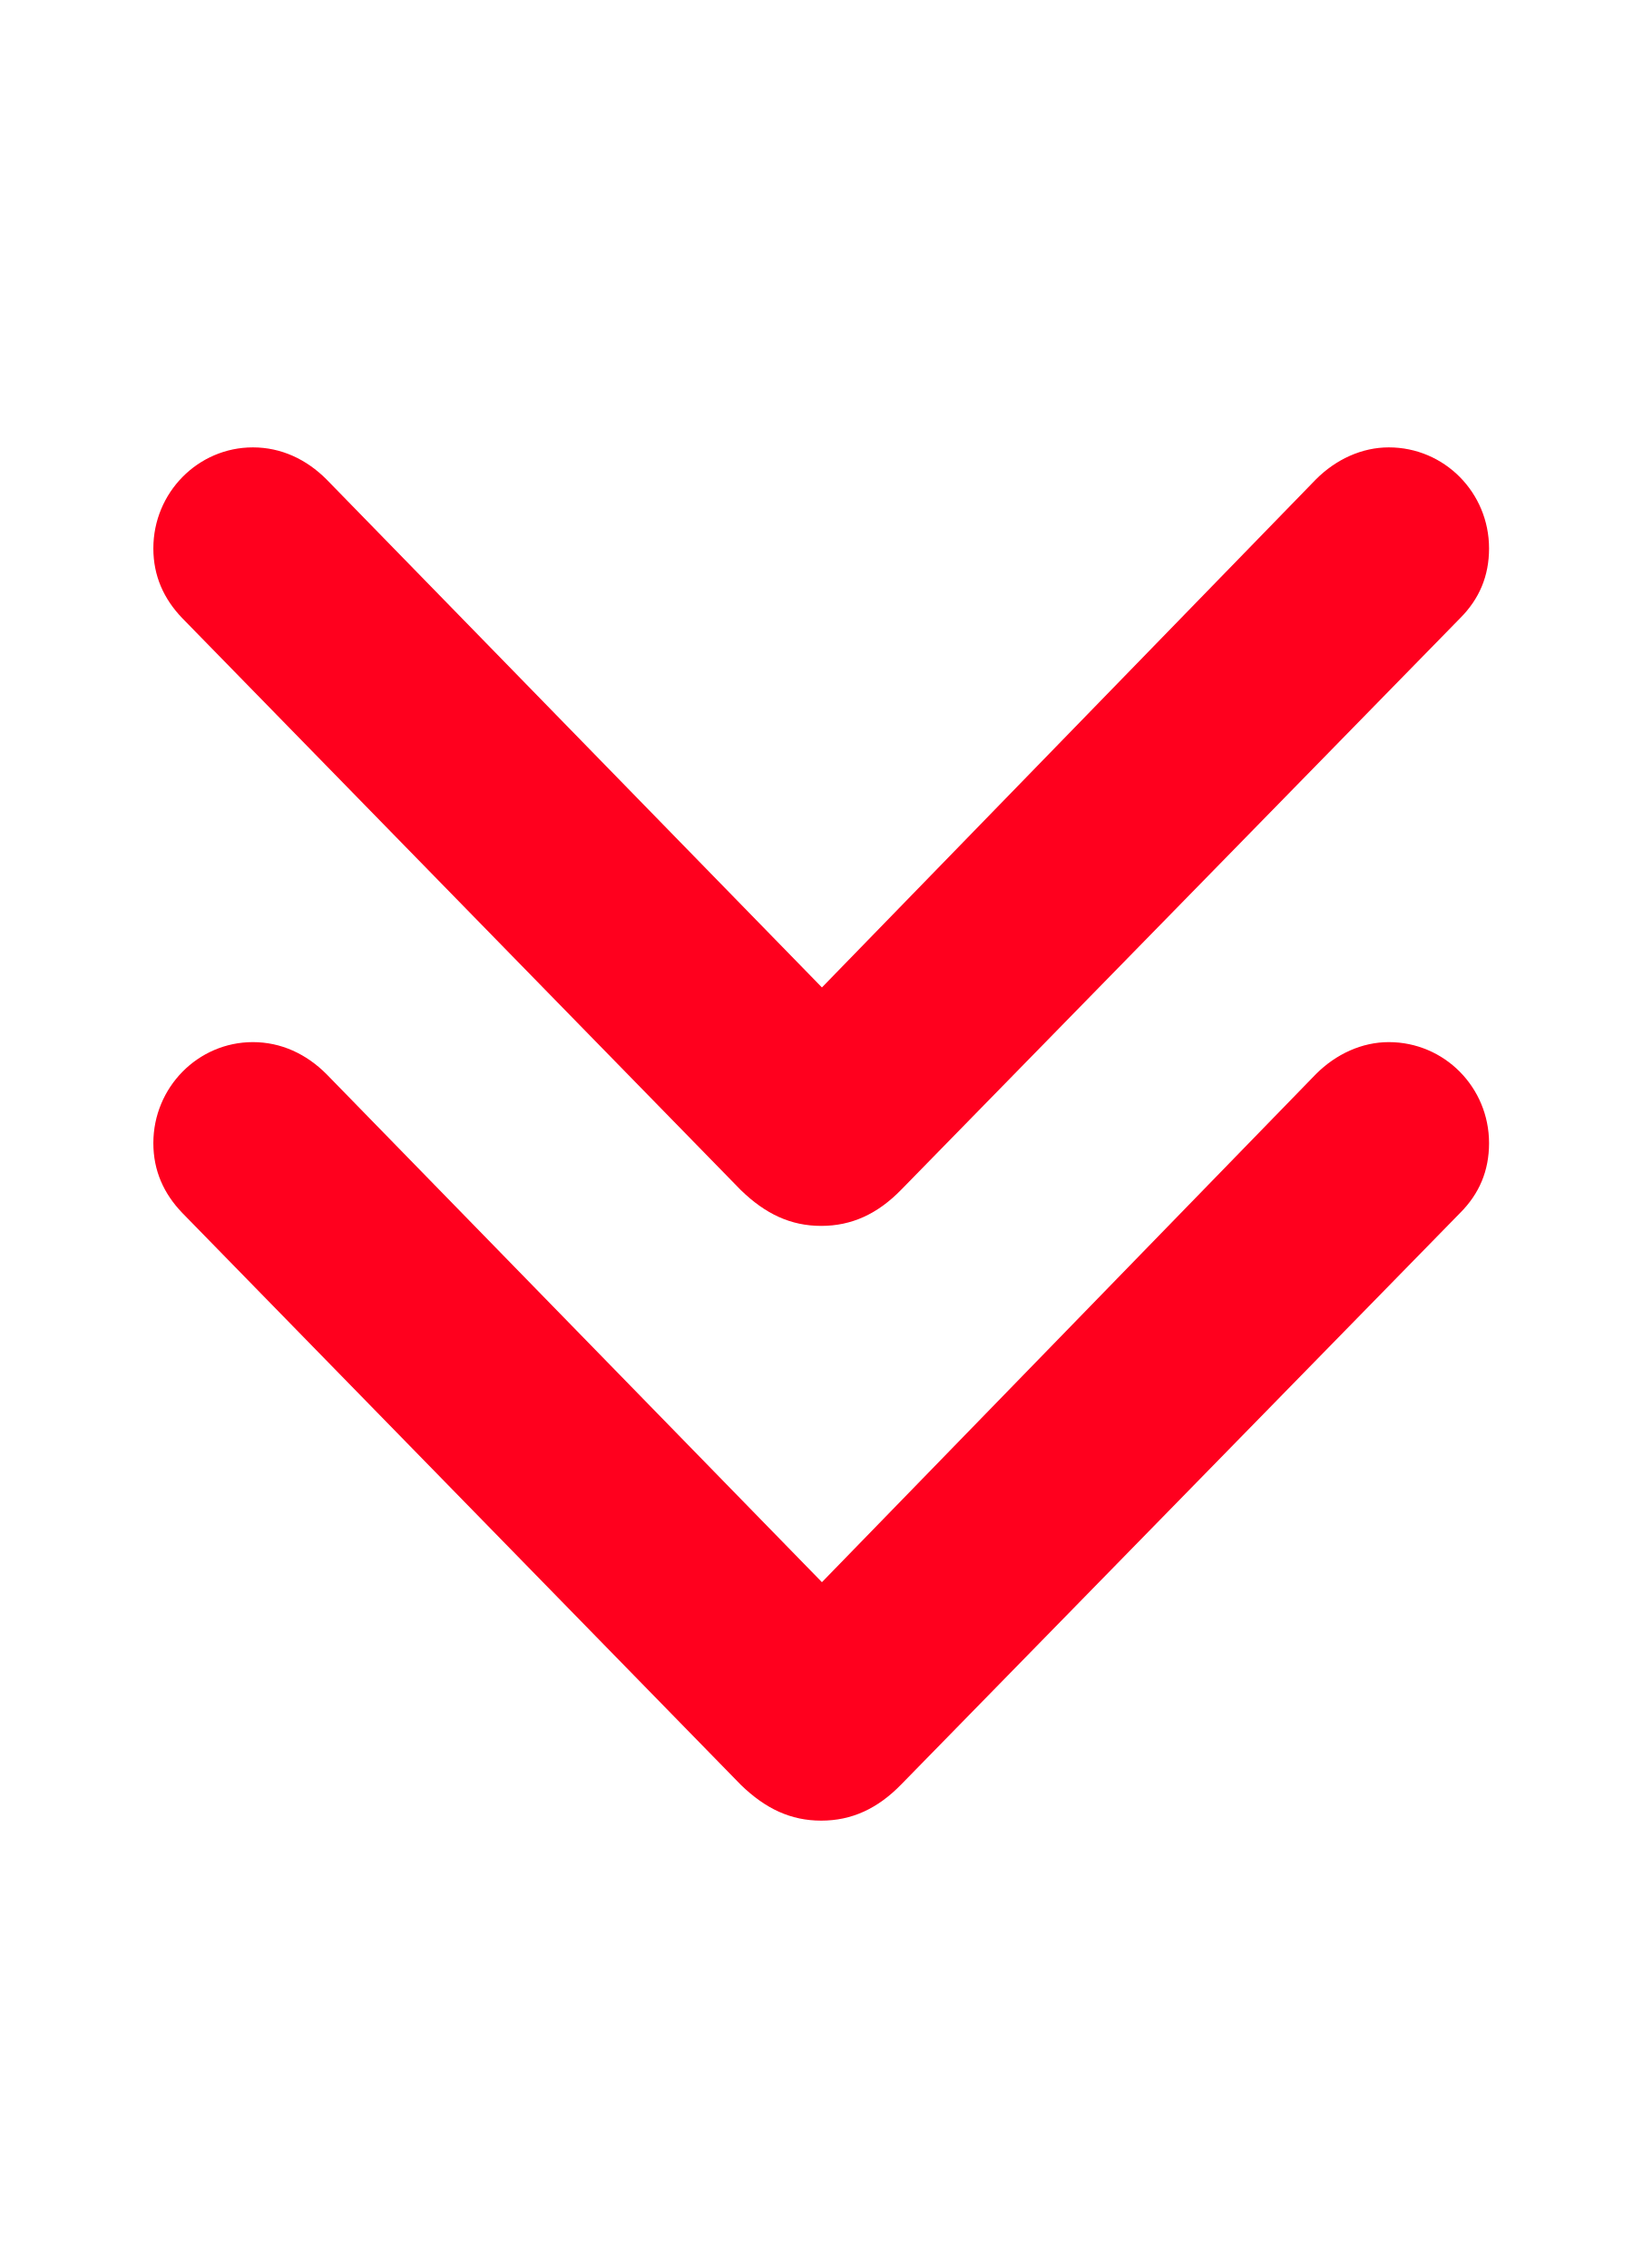
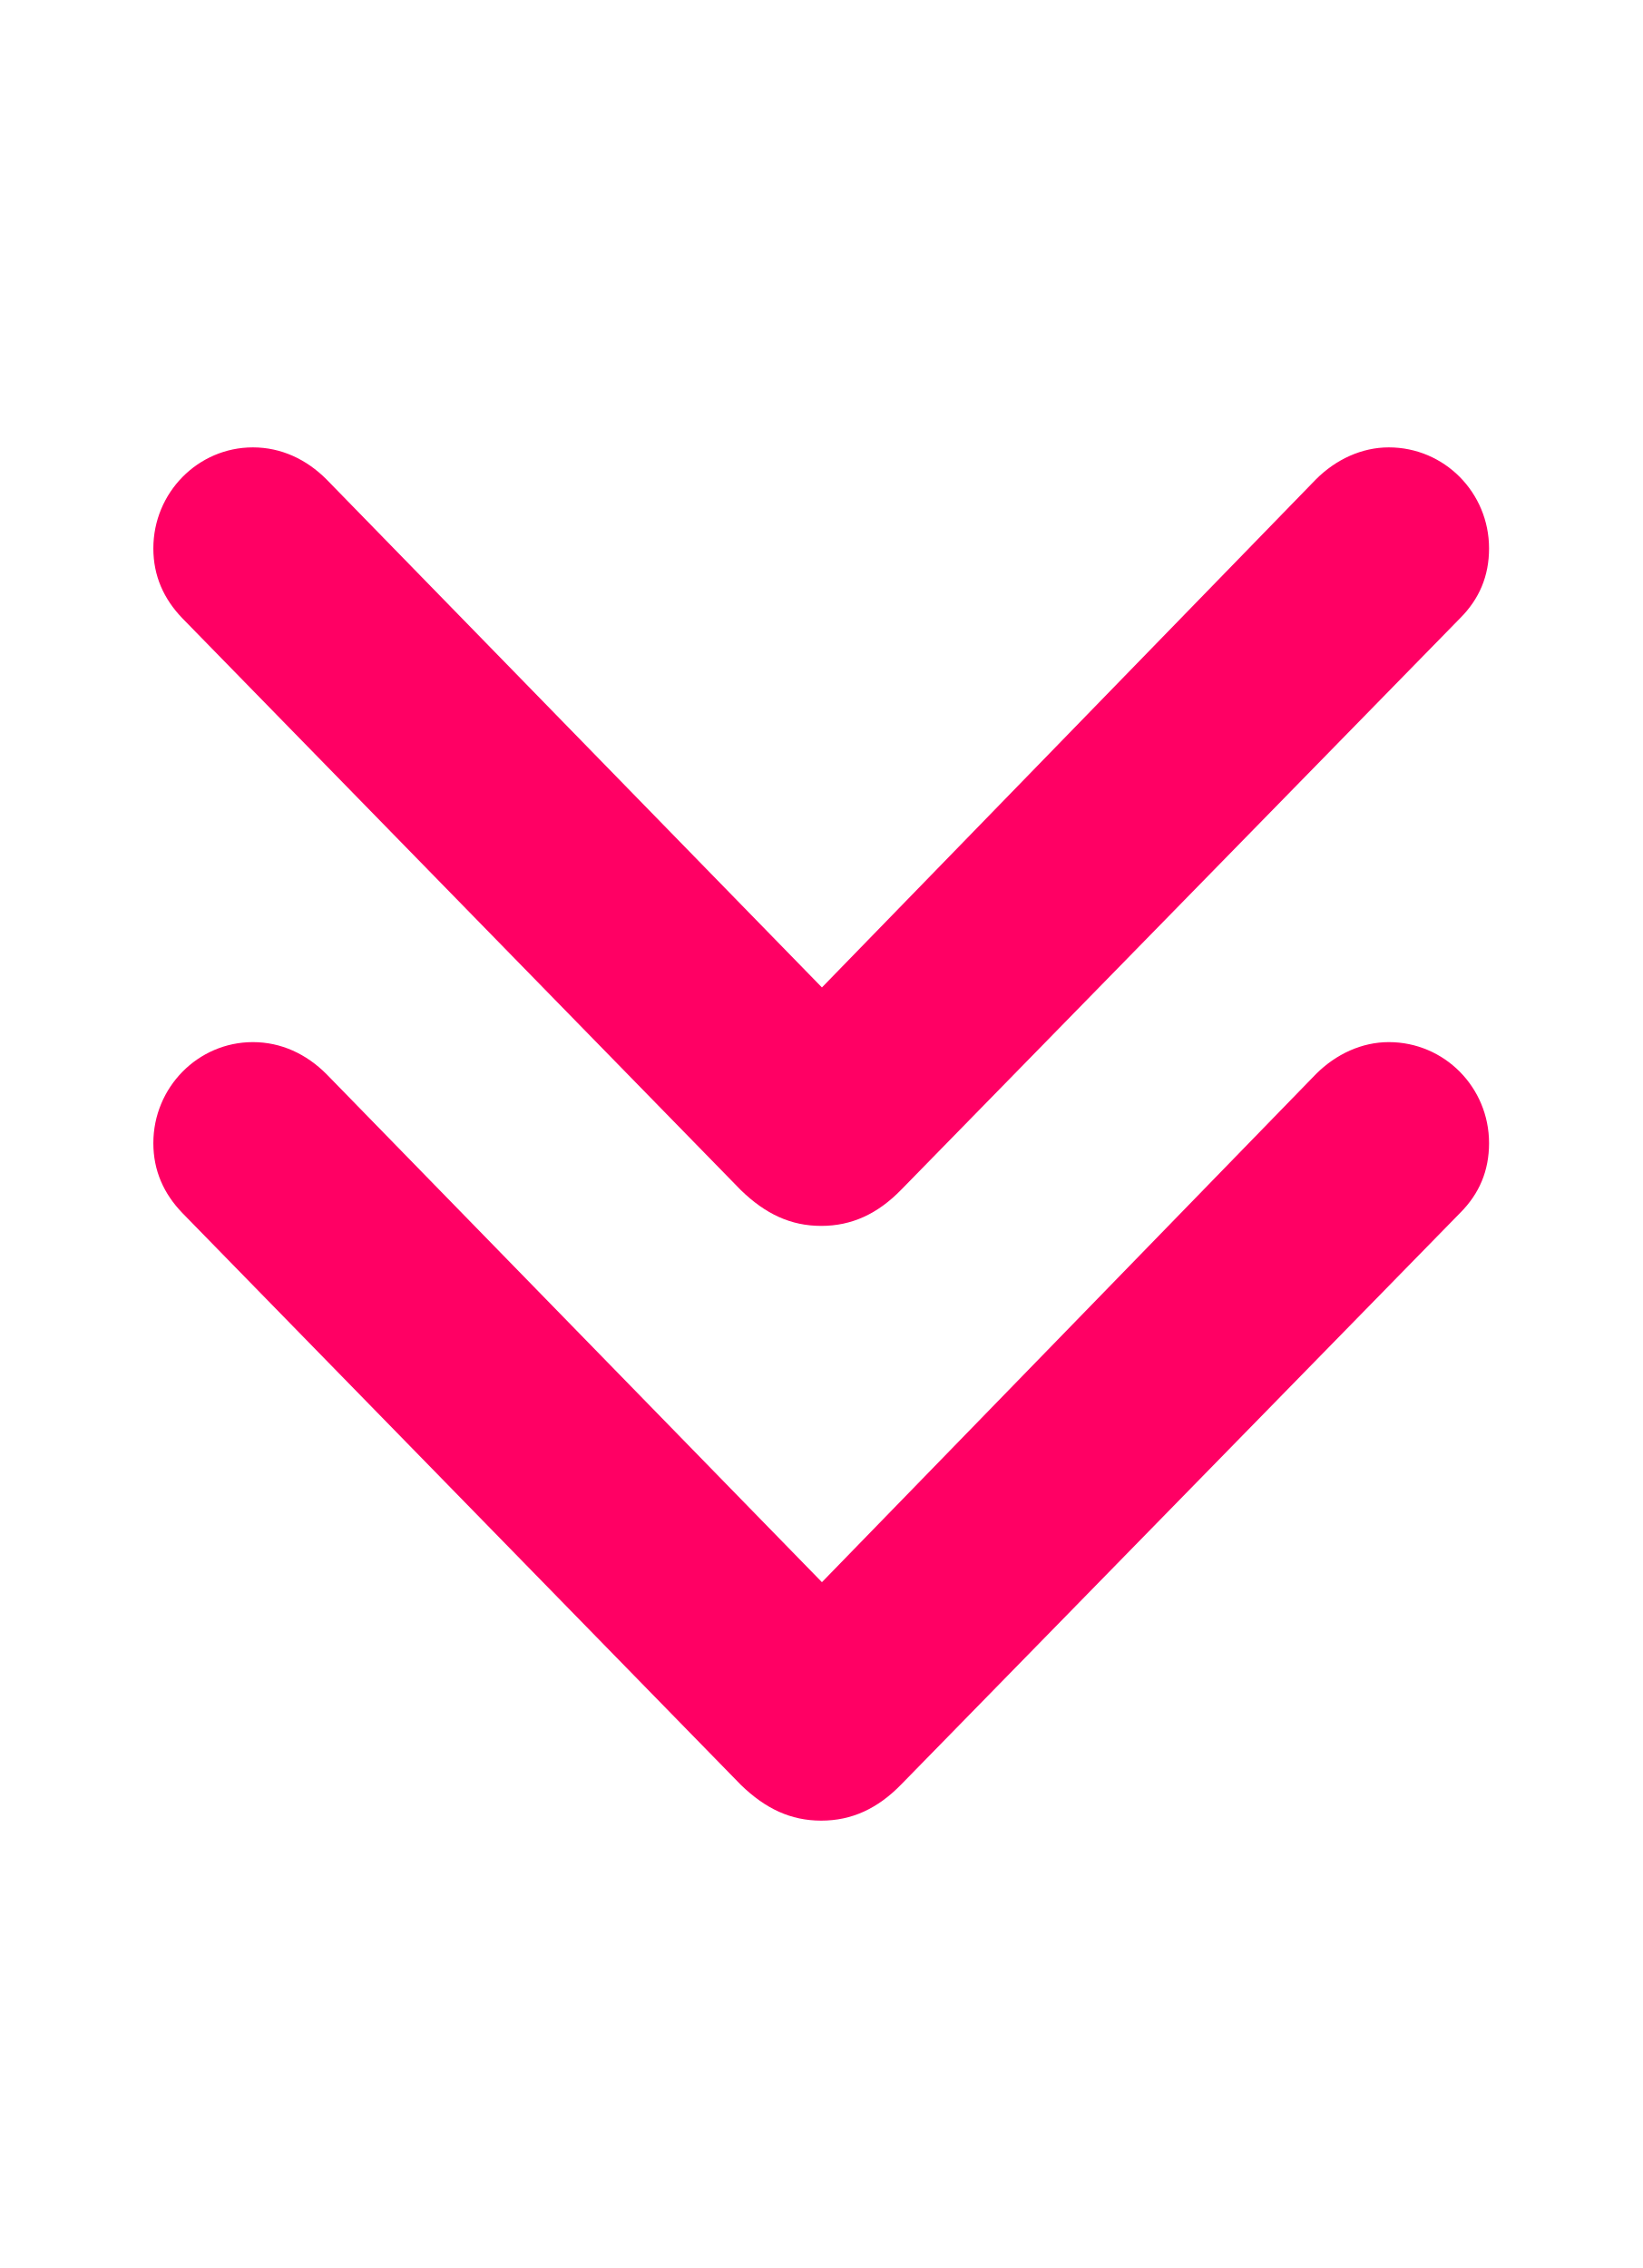
<svg xmlns="http://www.w3.org/2000/svg" width="100%" height="100%" viewBox="0 0 21 29" version="1.1" xml:space="preserve" style="fill-rule:evenodd;clip-rule:evenodd;stroke-linejoin:round;stroke-miterlimit:2;">
  <g transform="matrix(1,0,0,1,-310,0)">
    <g id="Artboard9" transform="matrix(1,0,0,1,-189.333,0)">
      <rect x="499.333" y="0" width="21" height="29" style="fill:none;" />
      <g transform="matrix(1,0,0,1,0,0.792357)">
        <g transform="matrix(0.389067,0,0,0.389067,392.311,17.0109)">
-           <path d="M302.061,14.076C303.062,14.076 303.916,13.685 304.698,12.879L323.057,-5.895C323.692,-6.53 324.009,-7.287 324.009,-8.19C324.009,-10.021 322.544,-11.51 320.713,-11.51C319.834,-11.51 318.98,-11.12 318.321,-10.46L302.085,6.239L285.801,-10.46C285.142,-11.12 284.312,-11.51 283.384,-11.51C281.578,-11.51 280.113,-10.021 280.113,-8.19C280.113,-7.287 280.454,-6.53 281.065,-5.895L299.424,12.904C300.23,13.685 301.06,14.076 302.061,14.076Z" style="fill:rgb(255,0,30);fill-rule:nonzero;" />
+           <path d="M302.061,14.076C303.062,14.076 303.916,13.685 304.698,12.879L323.057,-5.895C323.692,-6.53 324.009,-7.287 324.009,-8.19C324.009,-10.021 322.544,-11.51 320.713,-11.51C319.834,-11.51 318.98,-11.12 318.321,-10.46L302.085,6.239L285.801,-10.46C285.142,-11.12 284.312,-11.51 283.384,-11.51C281.578,-11.51 280.113,-10.021 280.113,-8.19C280.113,-7.287 280.454,-6.53 281.065,-5.895L299.424,12.904C300.23,13.685 301.06,14.076 302.061,14.076Z" style="fill:rgb(255,0,100);fill-rule:nonzero;" />
        </g>
        <g transform="matrix(0.389067,0,0,0.389067,392.311,9.40622)">
-           <path d="M302.061,14.076C303.062,14.076 303.916,13.685 304.698,12.879L323.057,-5.895C323.692,-6.53 324.009,-7.287 324.009,-8.19C324.009,-10.021 322.544,-11.51 320.713,-11.51C319.834,-11.51 318.98,-11.12 318.321,-10.46L302.085,6.239L285.801,-10.46C285.142,-11.12 284.312,-11.51 283.384,-11.51C281.578,-11.51 280.113,-10.021 280.113,-8.19C280.113,-7.287 280.454,-6.53 281.065,-5.895L299.424,12.904C300.23,13.685 301.06,14.076 302.061,14.076Z" style="fill:rgb(255,0,30);fill-rule:nonzero;" />
+           <path d="M302.061,14.076C303.062,14.076 303.916,13.685 304.698,12.879L323.057,-5.895C323.692,-6.53 324.009,-7.287 324.009,-8.19C324.009,-10.021 322.544,-11.51 320.713,-11.51C319.834,-11.51 318.98,-11.12 318.321,-10.46L302.085,6.239L285.801,-10.46C285.142,-11.12 284.312,-11.51 283.384,-11.51C281.578,-11.51 280.113,-10.021 280.113,-8.19C280.113,-7.287 280.454,-6.53 281.065,-5.895L299.424,12.904C300.23,13.685 301.06,14.076 302.061,14.076Z" style="fill:rgb(255,0,100);fill-rule:nonzero;" />
        </g>
      </g>
    </g>
  </g>
</svg>
